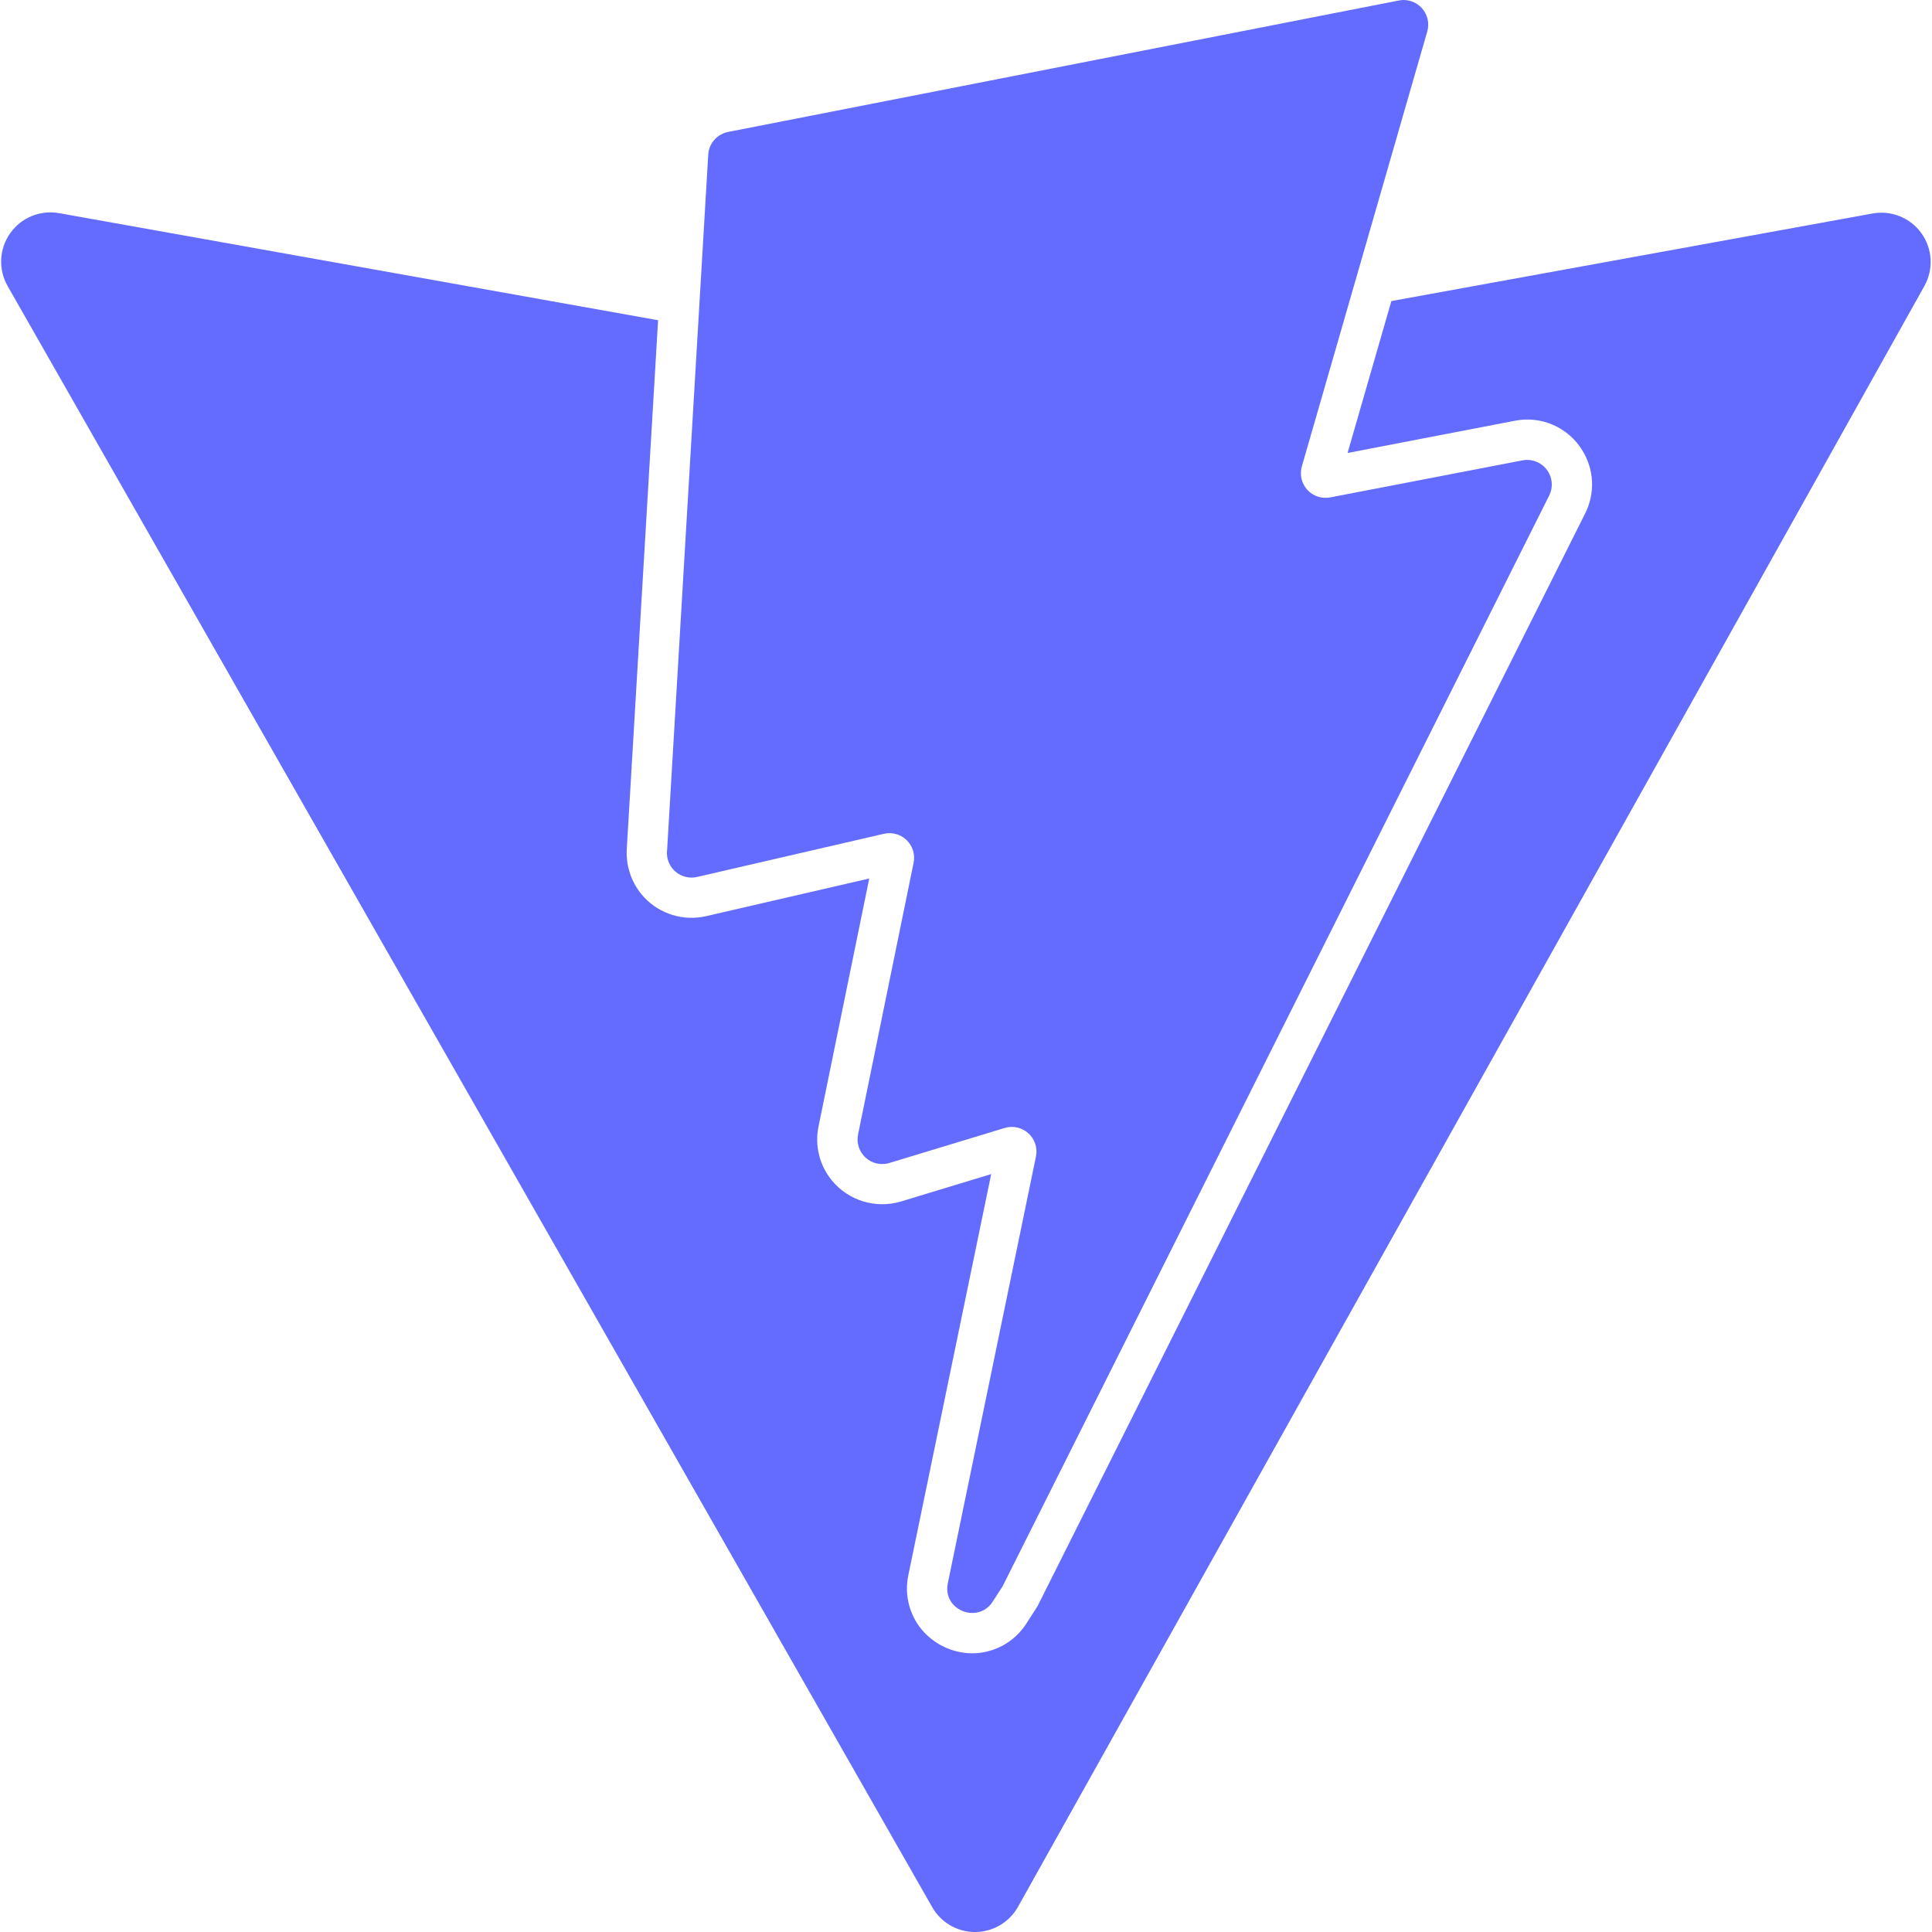
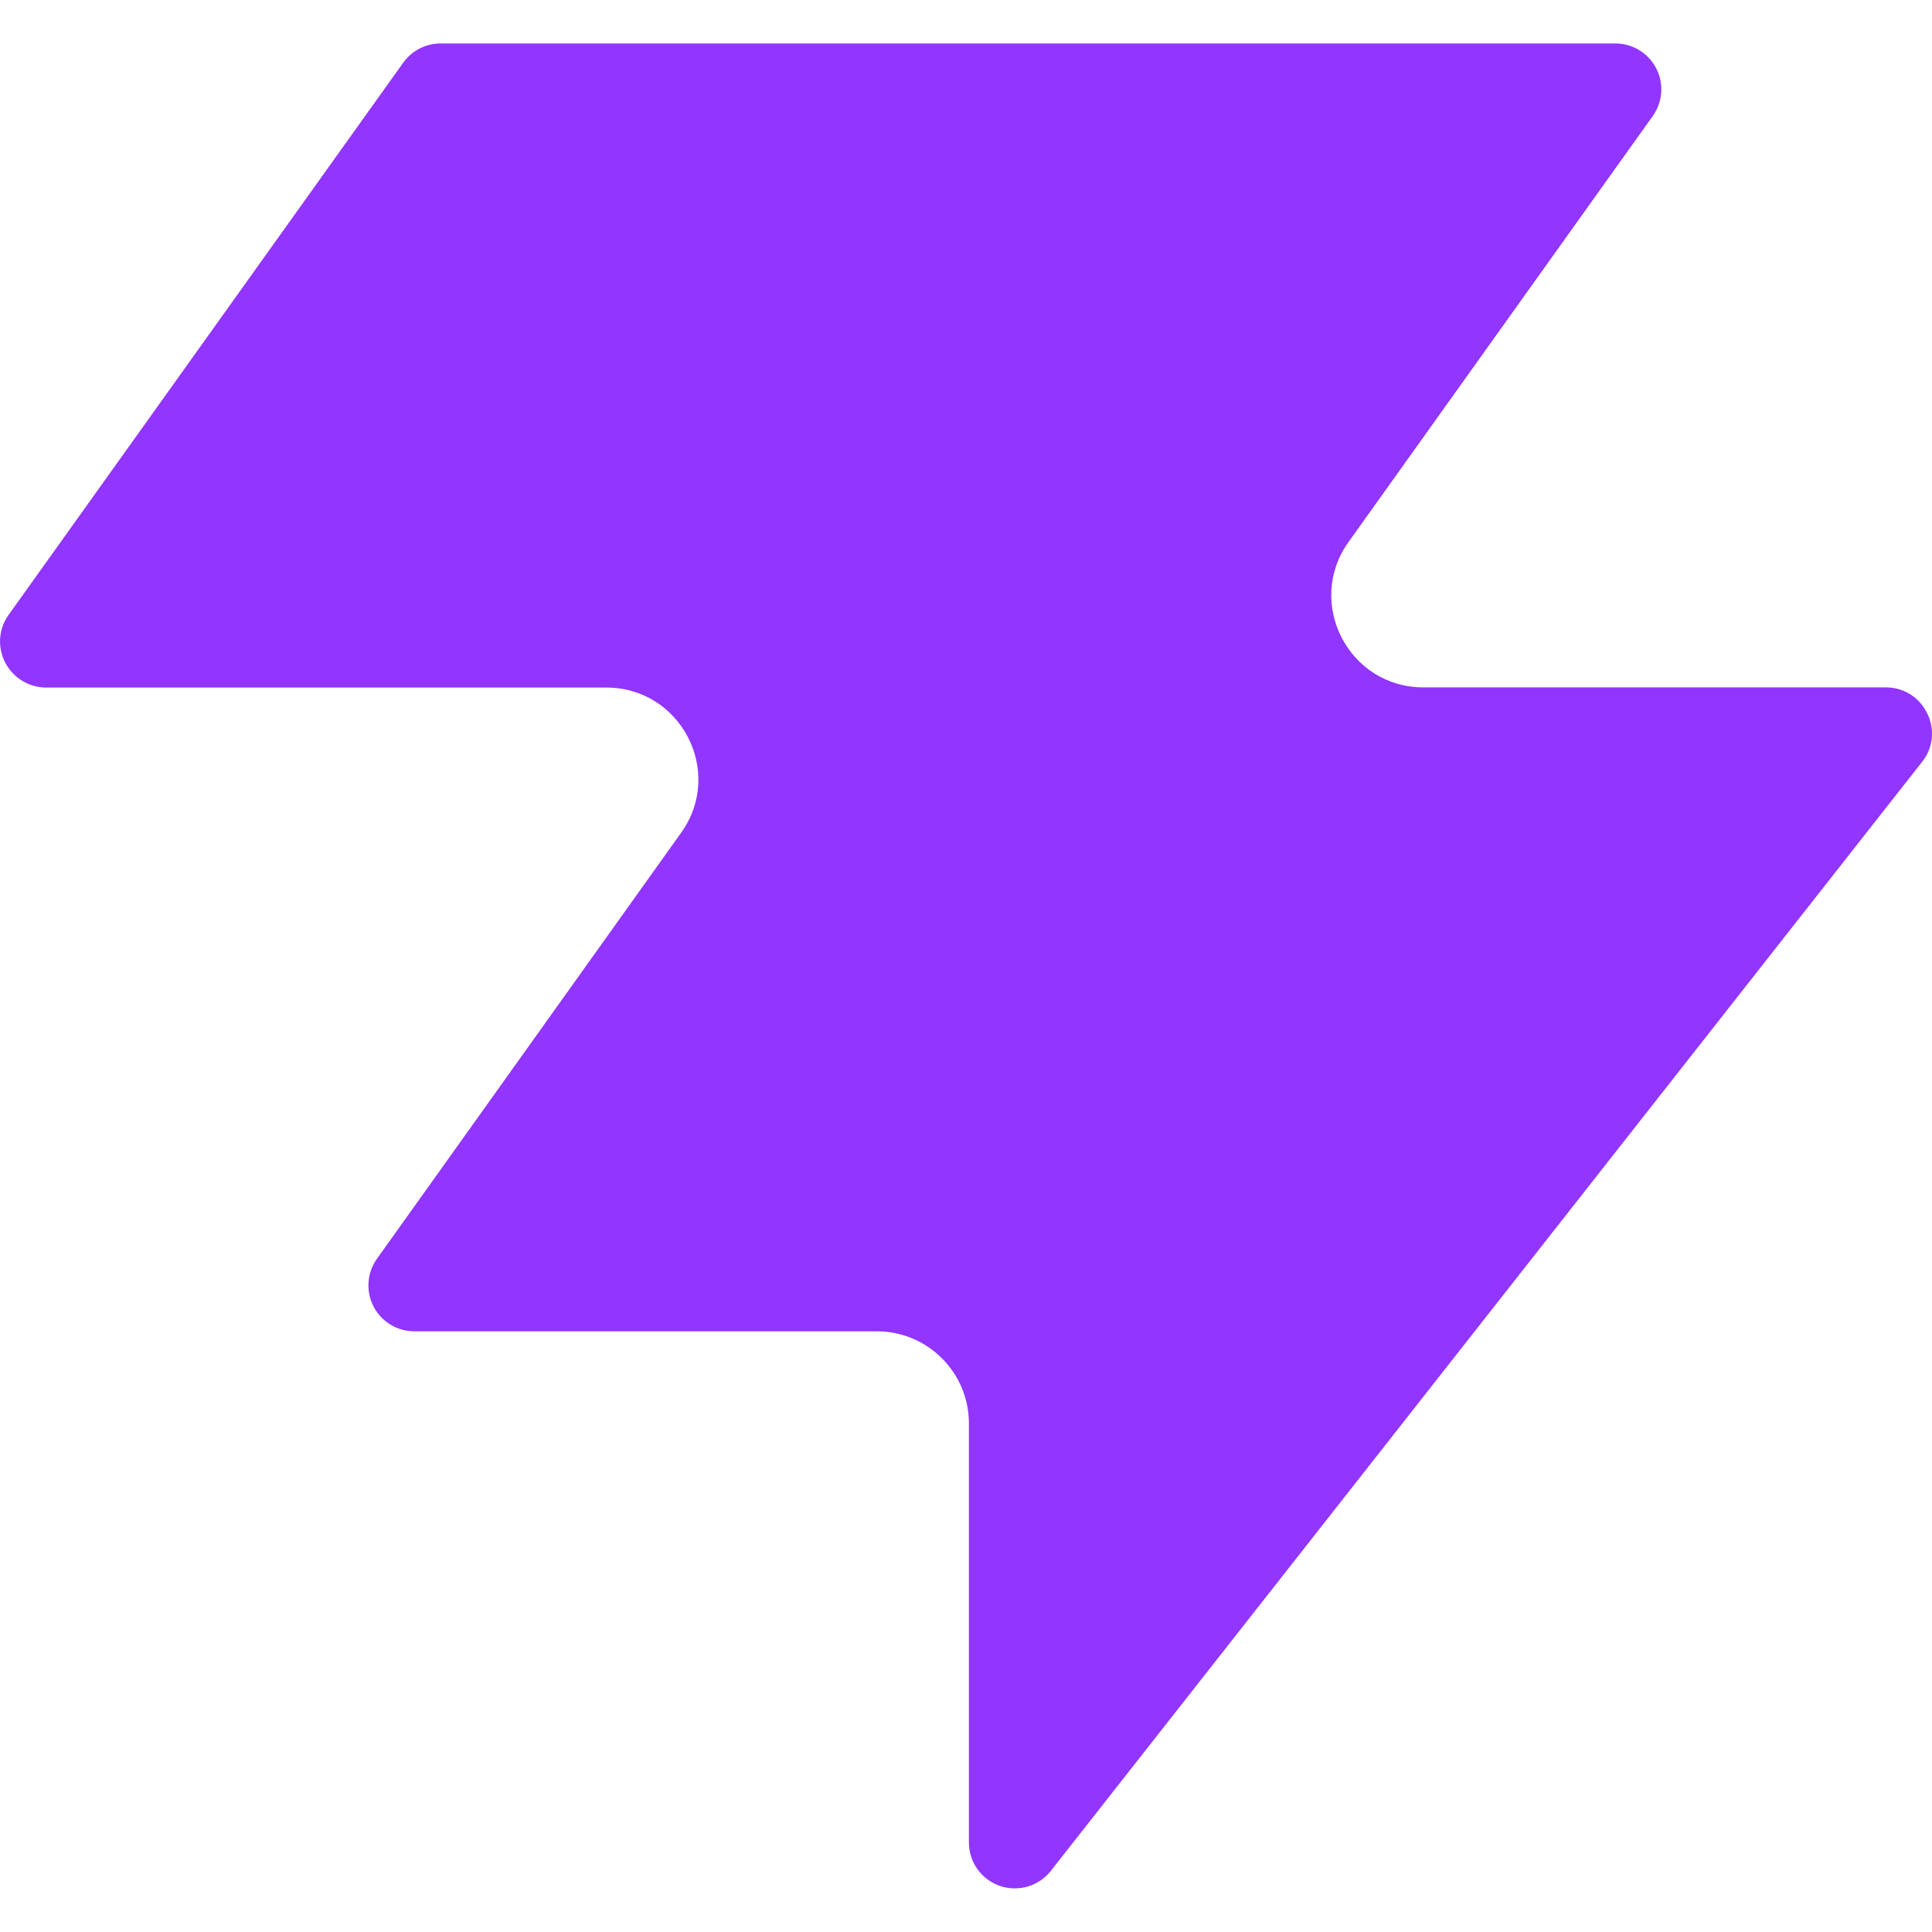
- <svg xmlns="http://www.w3.org/2000/svg" fill="#646CFF" role="img" viewBox="0 0 24 24">
-   <path d="m8.286 10.578.512-8.657a.306.306 0 0 1 .247-.282L17.377.006a.306.306 0 0 1 .353.385l-1.558 5.403a.306.306 0 0 0 .352.385l2.388-.46a.306.306 0 0 1 .332.438l-6.79 13.55-.123.19a.294.294 0 0 1-.252.14c-.177 0-.35-.152-.305-.369l1.095-5.301a.306.306 0 0 0-.388-.355l-1.433.435a.306.306 0 0 1-.389-.354l.69-3.375a.306.306 0 0 0-.37-.36l-2.32.536a.306.306 0 0 1-.374-.316zm14.976-7.926L17.284 3.74l-.544 1.887 2.077-.4a.8.8 0 0 1 .84.369.8.8 0 0 1 .034.783L12.9 19.93l-.013.025-.015.023-.122.19a.801.801 0 0 1-.672.37.826.826 0 0 1-.634-.302.8.8 0 0 1-.16-.67l1.029-4.981-1.12.34a.81.81 0 0 1-.86-.262.802.802 0 0 1-.165-.67l.63-3.08-2.027.468a.808.808 0 0 1-.768-.233.81.81 0 0 1-.217-.6l.389-6.57-7.44-1.33a.612.612 0 0 0-.64.906L11.58 23.691a.612.612 0 0 0 1.066-.004l11.26-20.135a.612.612 0 0 0-.644-.9z" />
+ <svg xmlns="http://www.w3.org/2000/svg" fill="#9135FF" role="img" viewBox="0 0 24 24">
+   <path d="M13.056 23.238a.57.57 0 0 1-1.02-.355v-5.202c0-.63-.512-1.143-1.144-1.143H5.148a.57.57 0 0 1-.464-.903l3.777-5.29c.54-.753 0-1.804-.93-1.804H.57a.574.574 0 0 1-.543-.746.6.6 0 0 1 .08-.157L5.008.78a.57.57 0 0 1 .467-.24h14.589a.57.57 0 0 1 .466.903l-3.778 5.29c-.54.755 0 1.806.93 1.806h5.745c.238 0 .424.138.513.322a.56.56 0 0 1-.063.603z" />
</svg>
